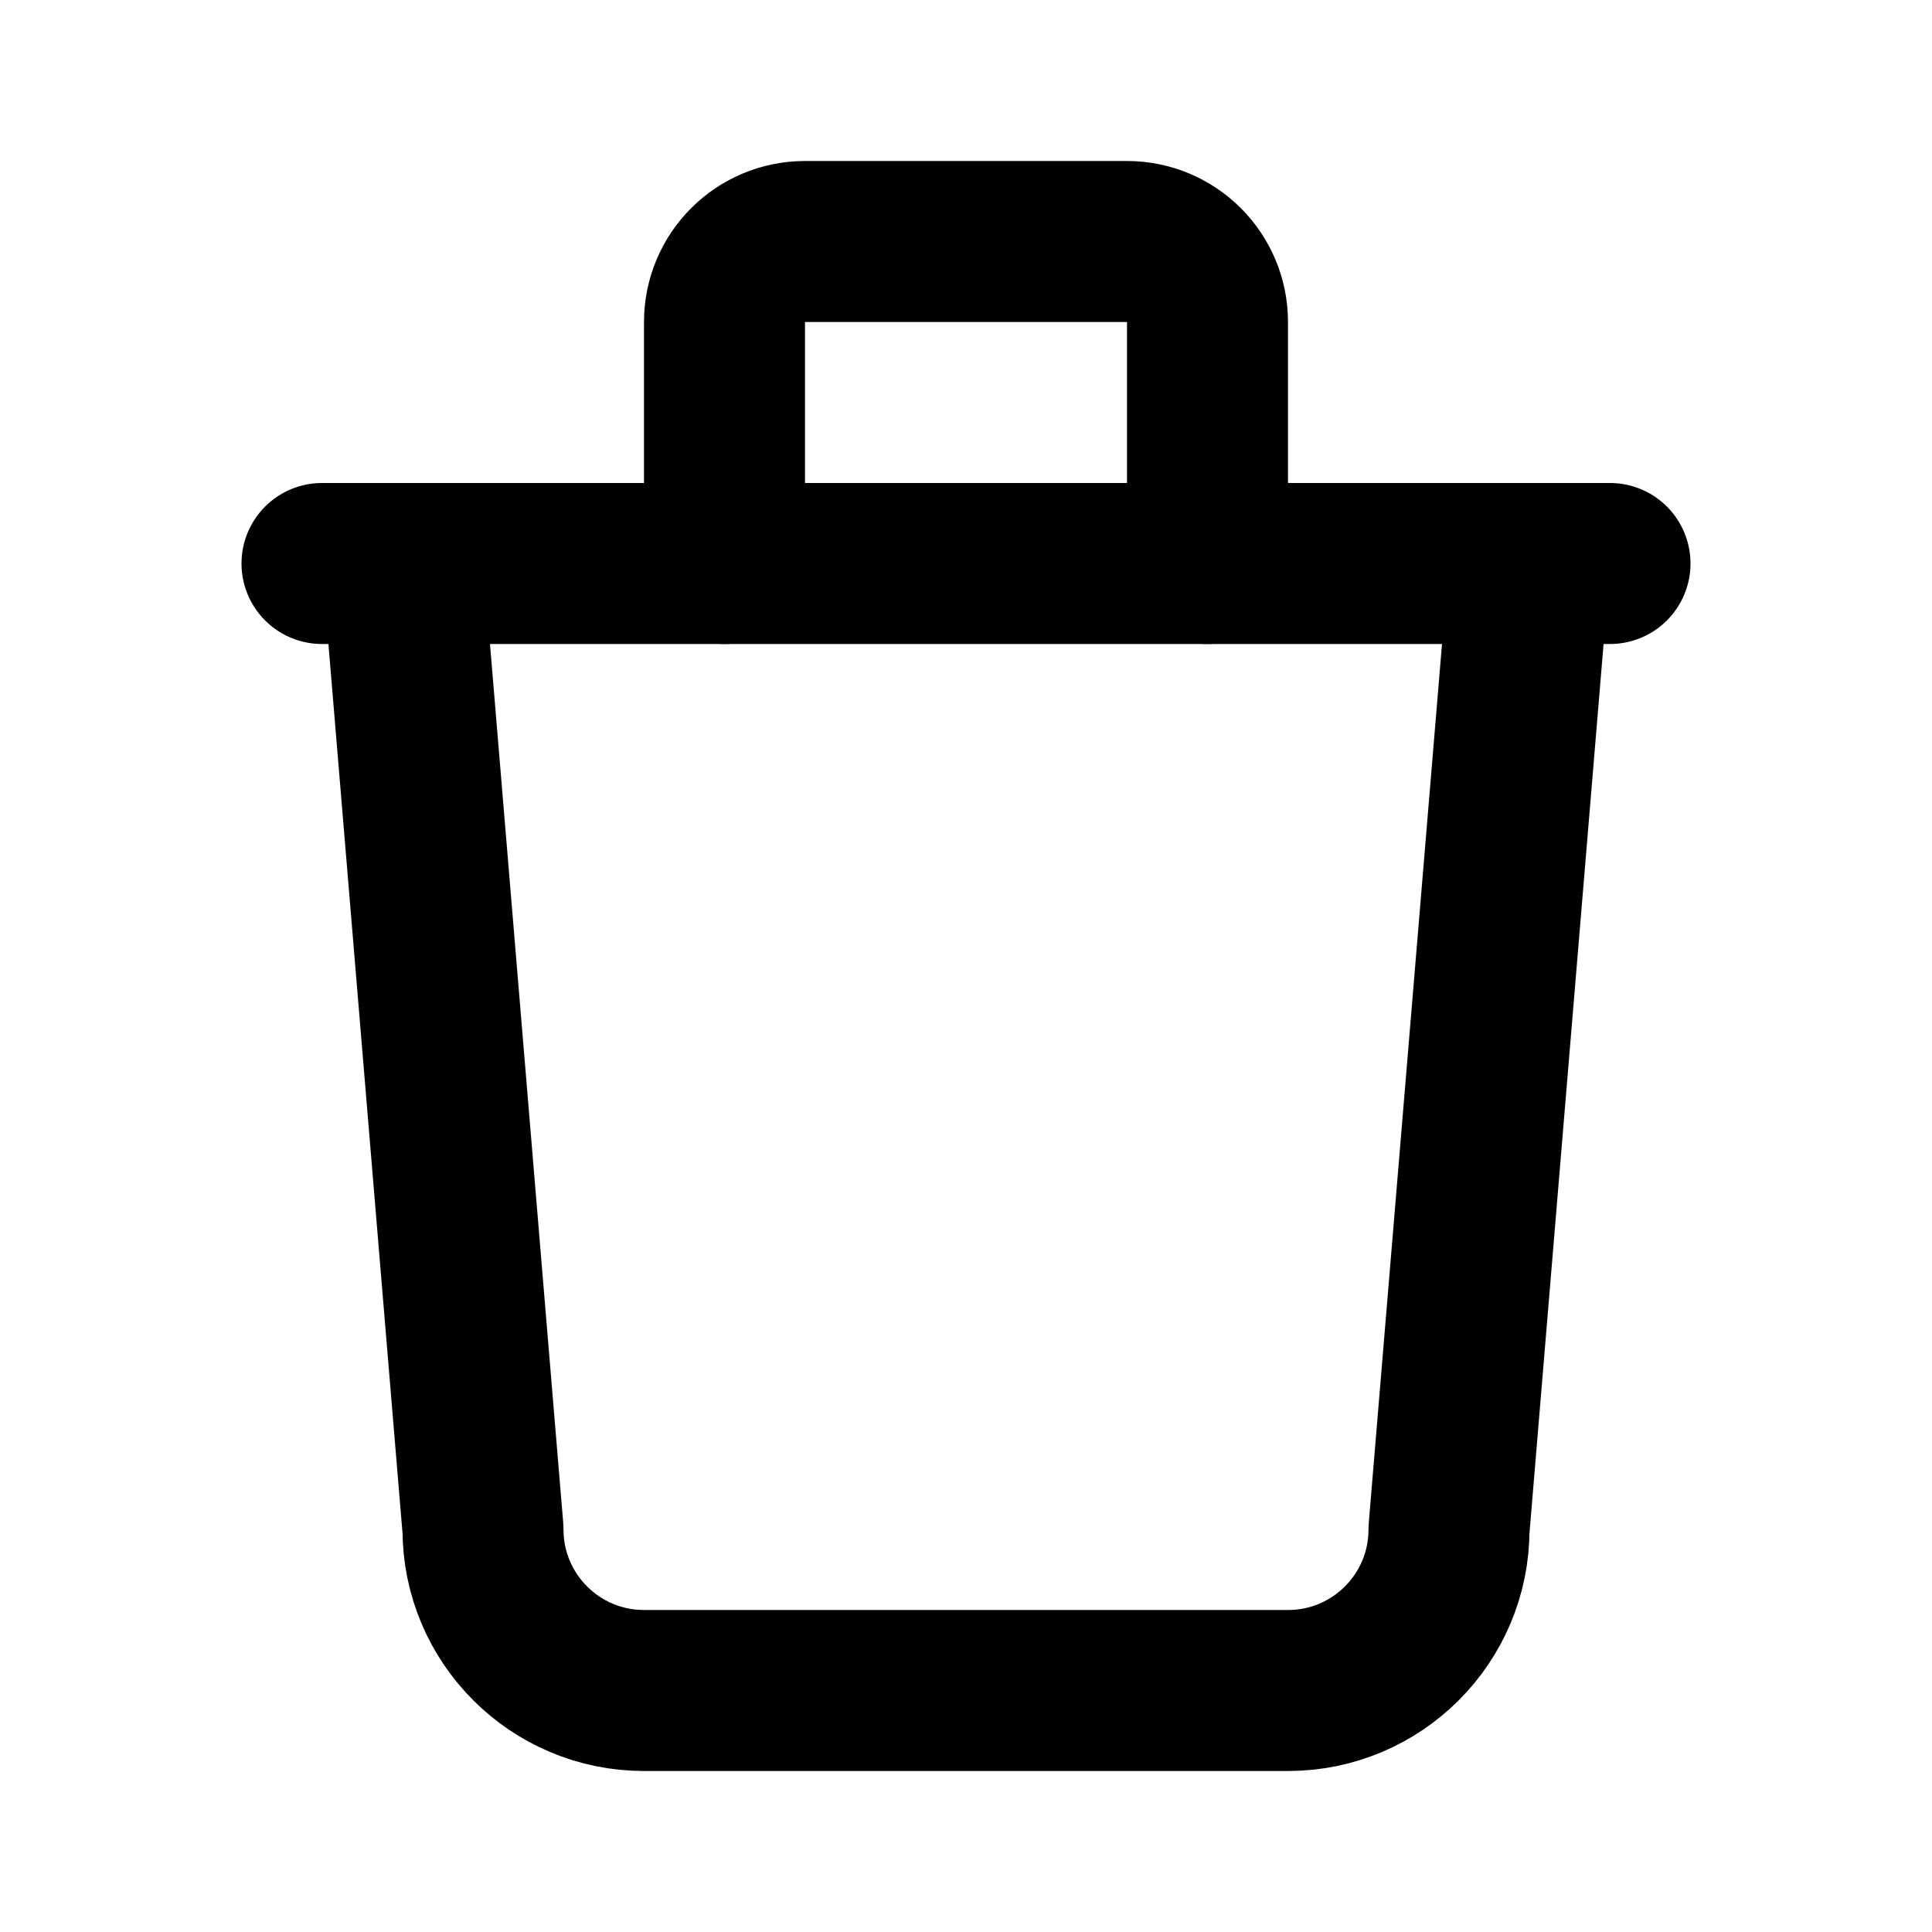
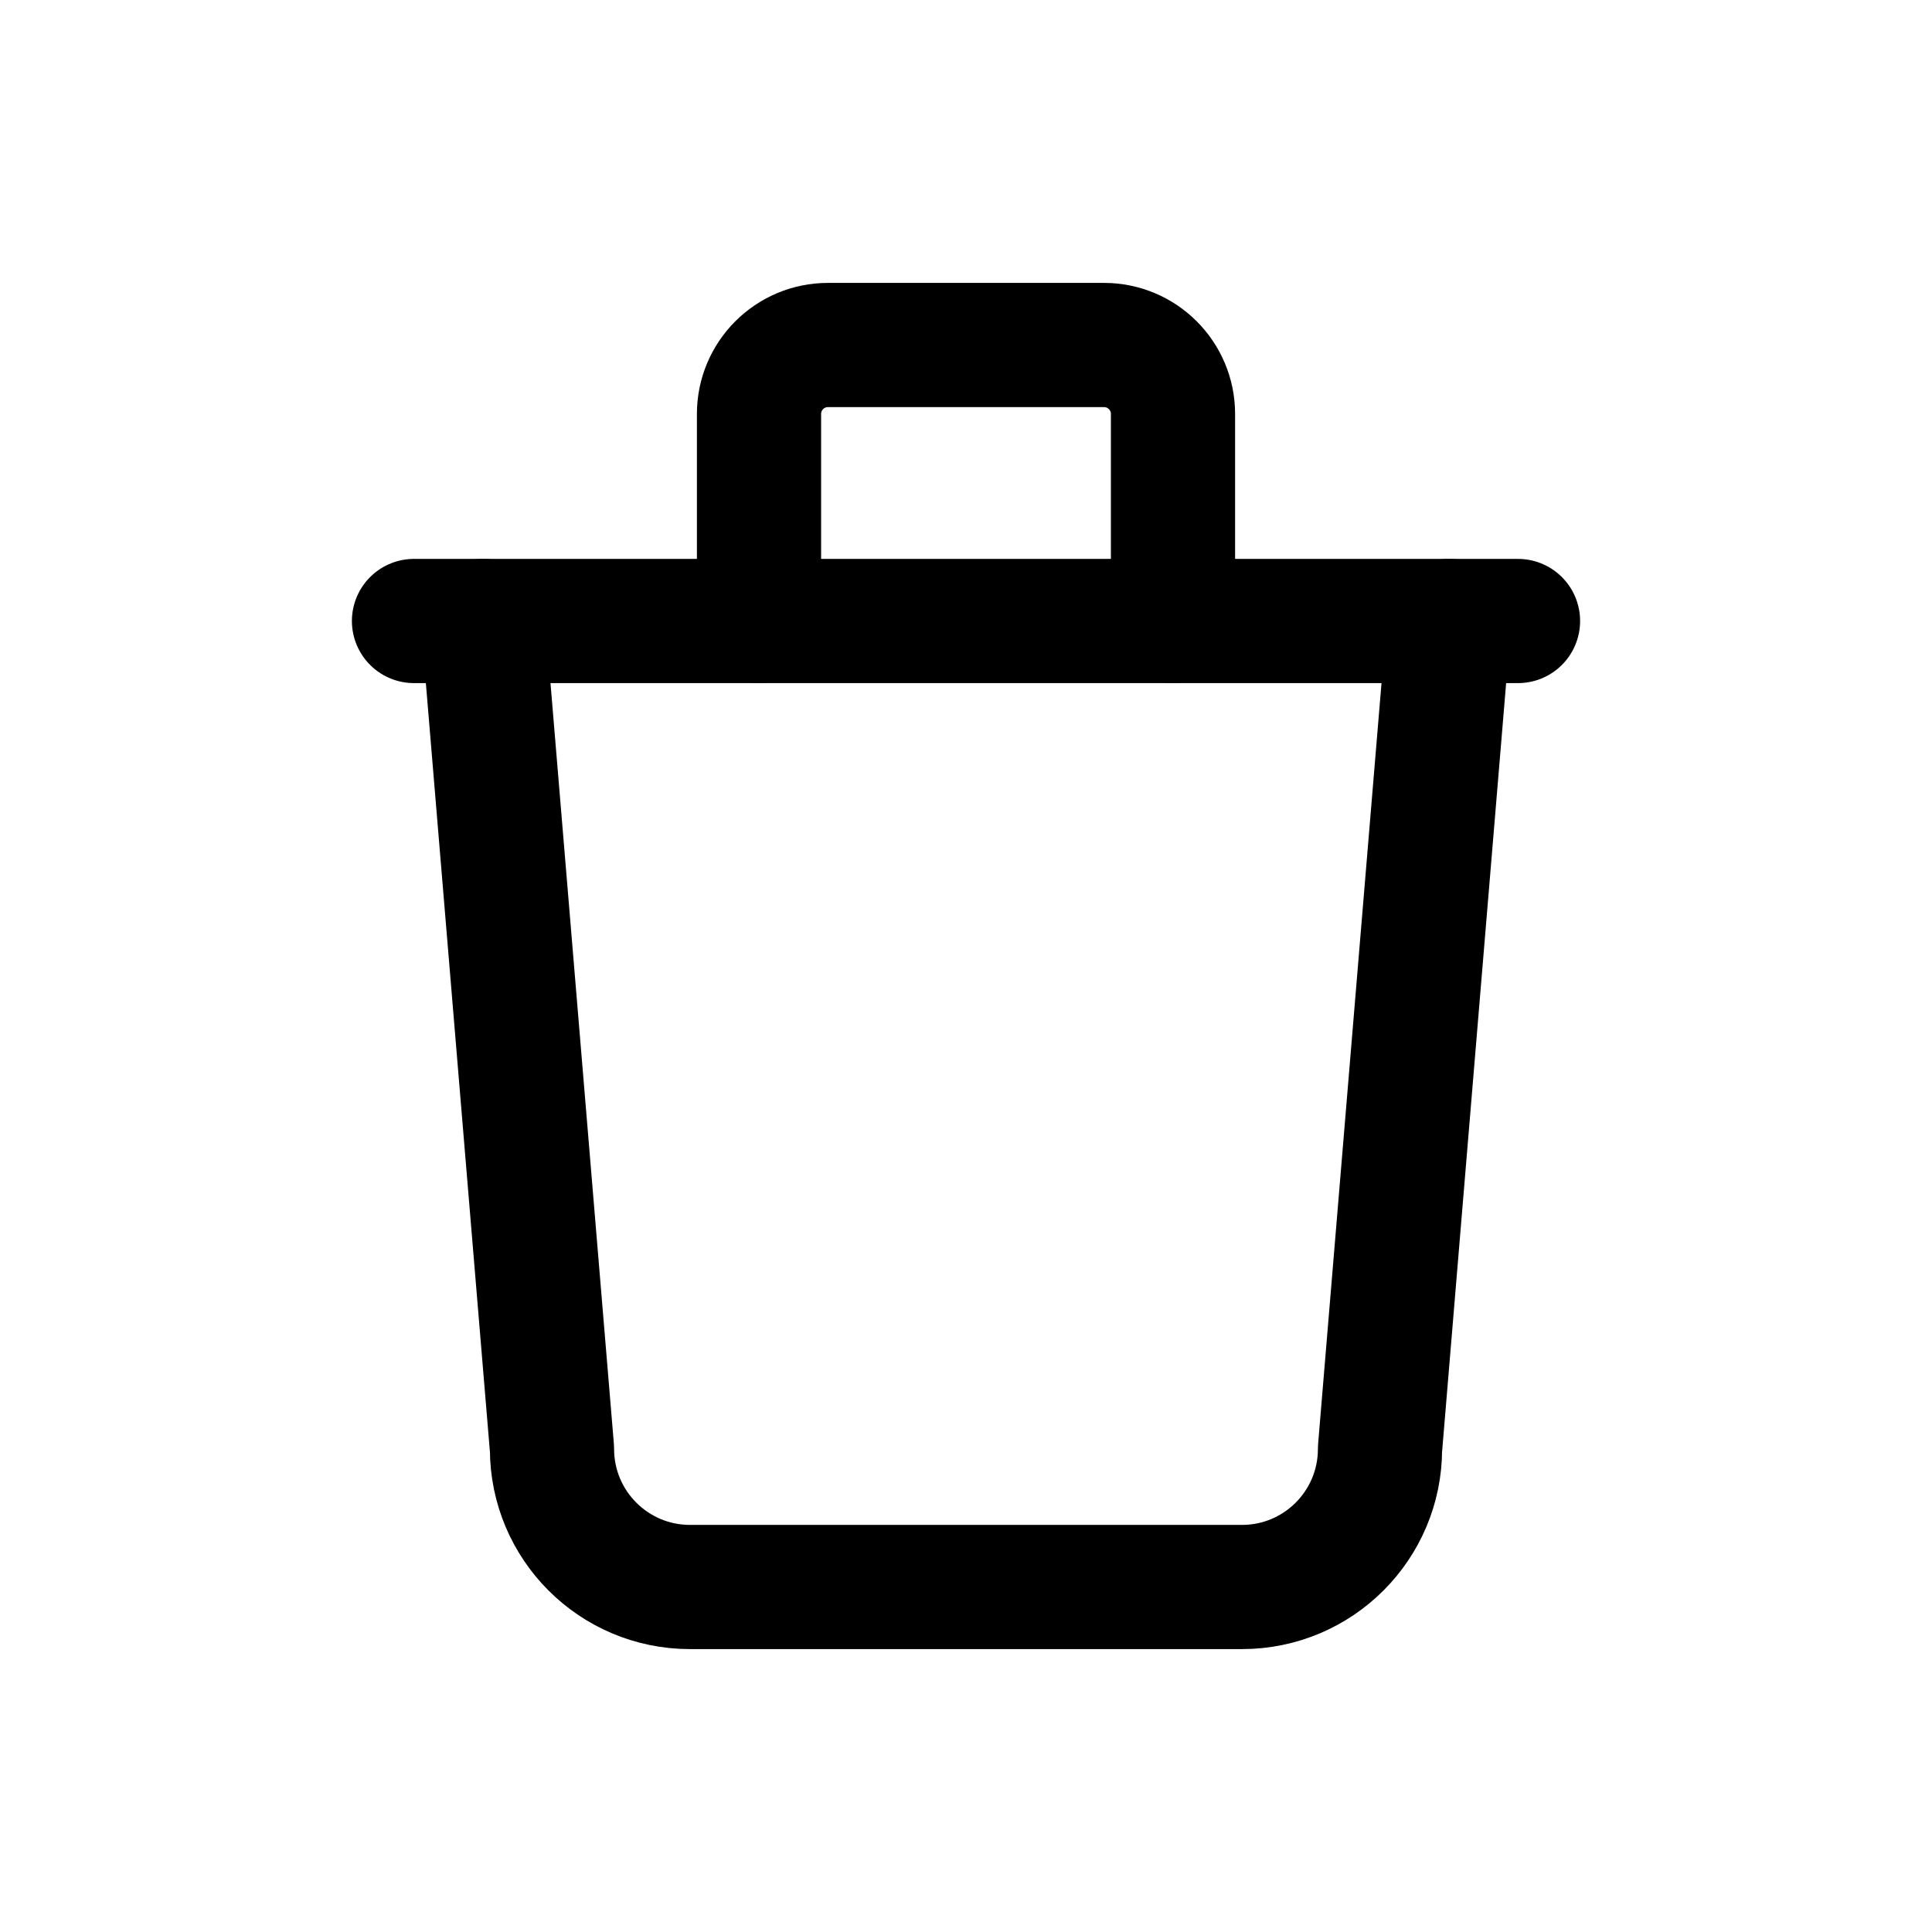
- <svg xmlns="http://www.w3.org/2000/svg" width="24" height="24" viewBox="0 0 24 24" class="icon icon-tabler icons-tabler-outline icon-tabler-trash-x">
-   <g fill="none" stroke="#000" stroke-width="2" stroke-linecap="round" stroke-linejoin="round">
+ <svg xmlns="http://www.w3.org/2000/svg" width="24" height="24" viewBox="-2 -2 28 28" class="icon icon-tabler icons-tabler-outline icon-tabler-trash-x">
+   <g fill="none" stroke="#000" stroke-width="1.8" stroke-linecap="round" stroke-linejoin="round">
    <path d="M4 7h16" />
    <path d="M5 7l1 12a2 2 0 0 0 2 2h8a2 2 0 0 0 2 -2l1 -12" />
    <path d="M9 7v-3a1 1 0 0 1 1 -1h4a1 1 0 0 1 1 1v3" />
  </g>
</svg>
